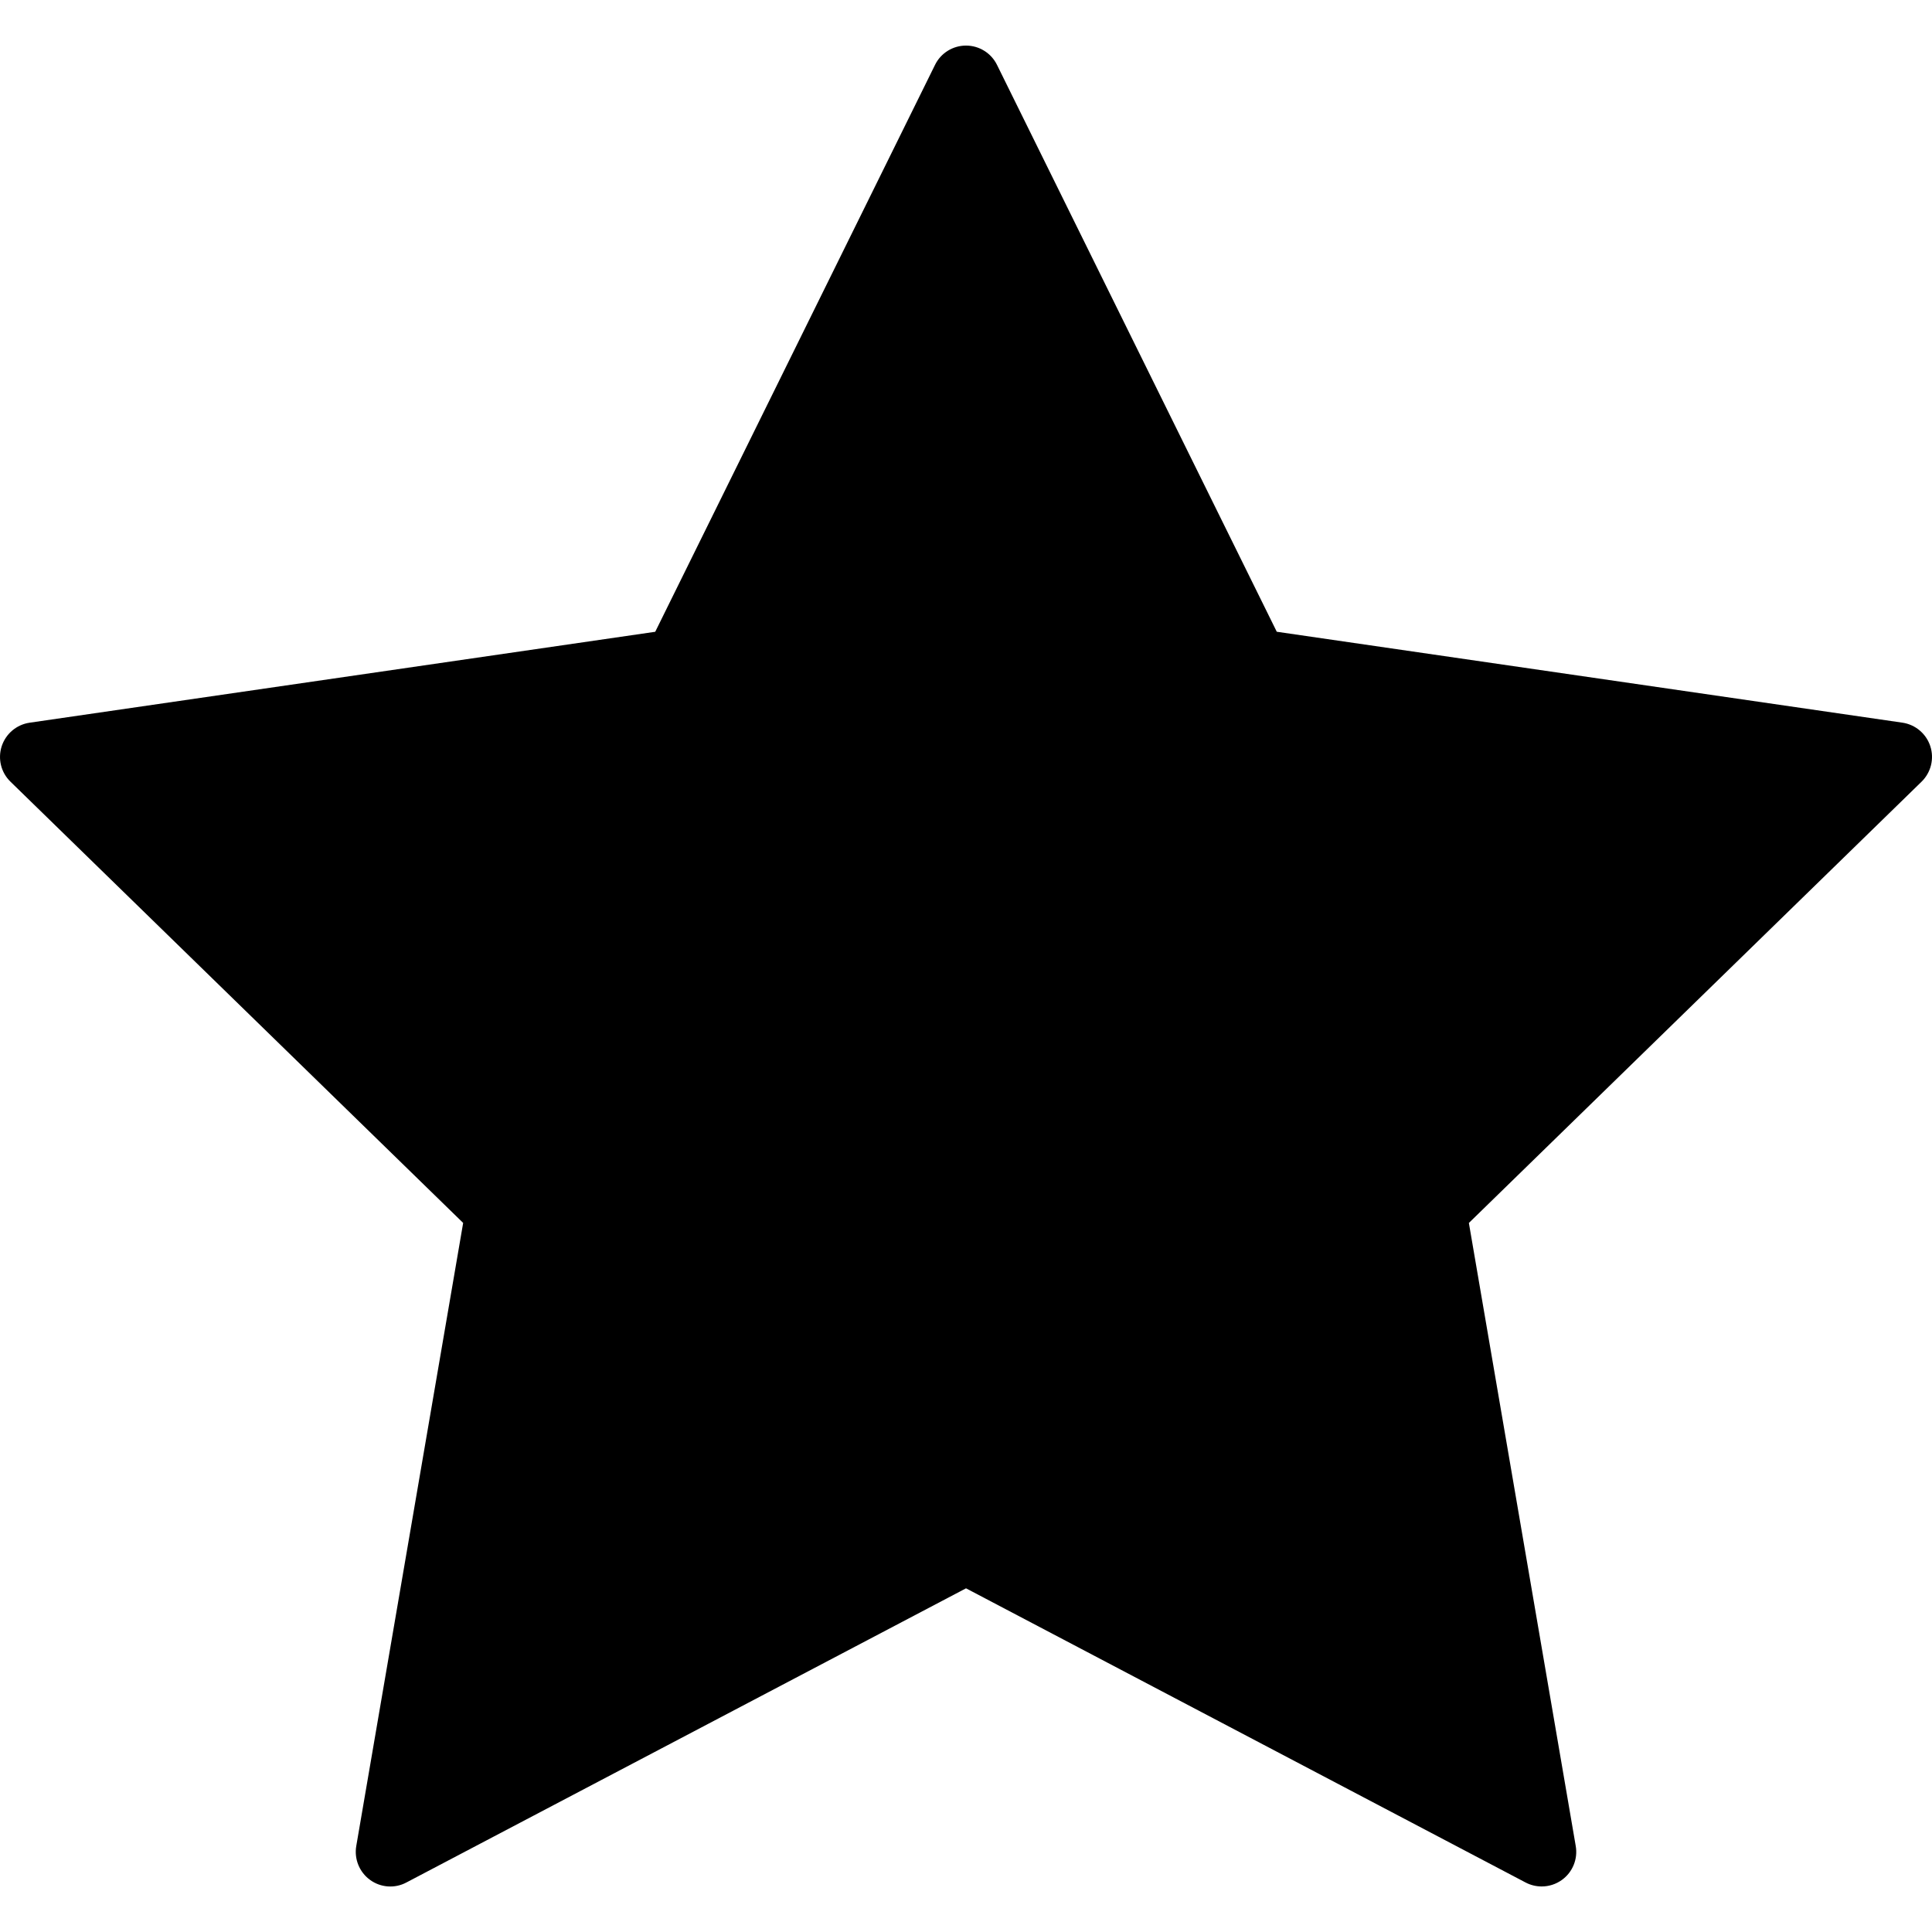
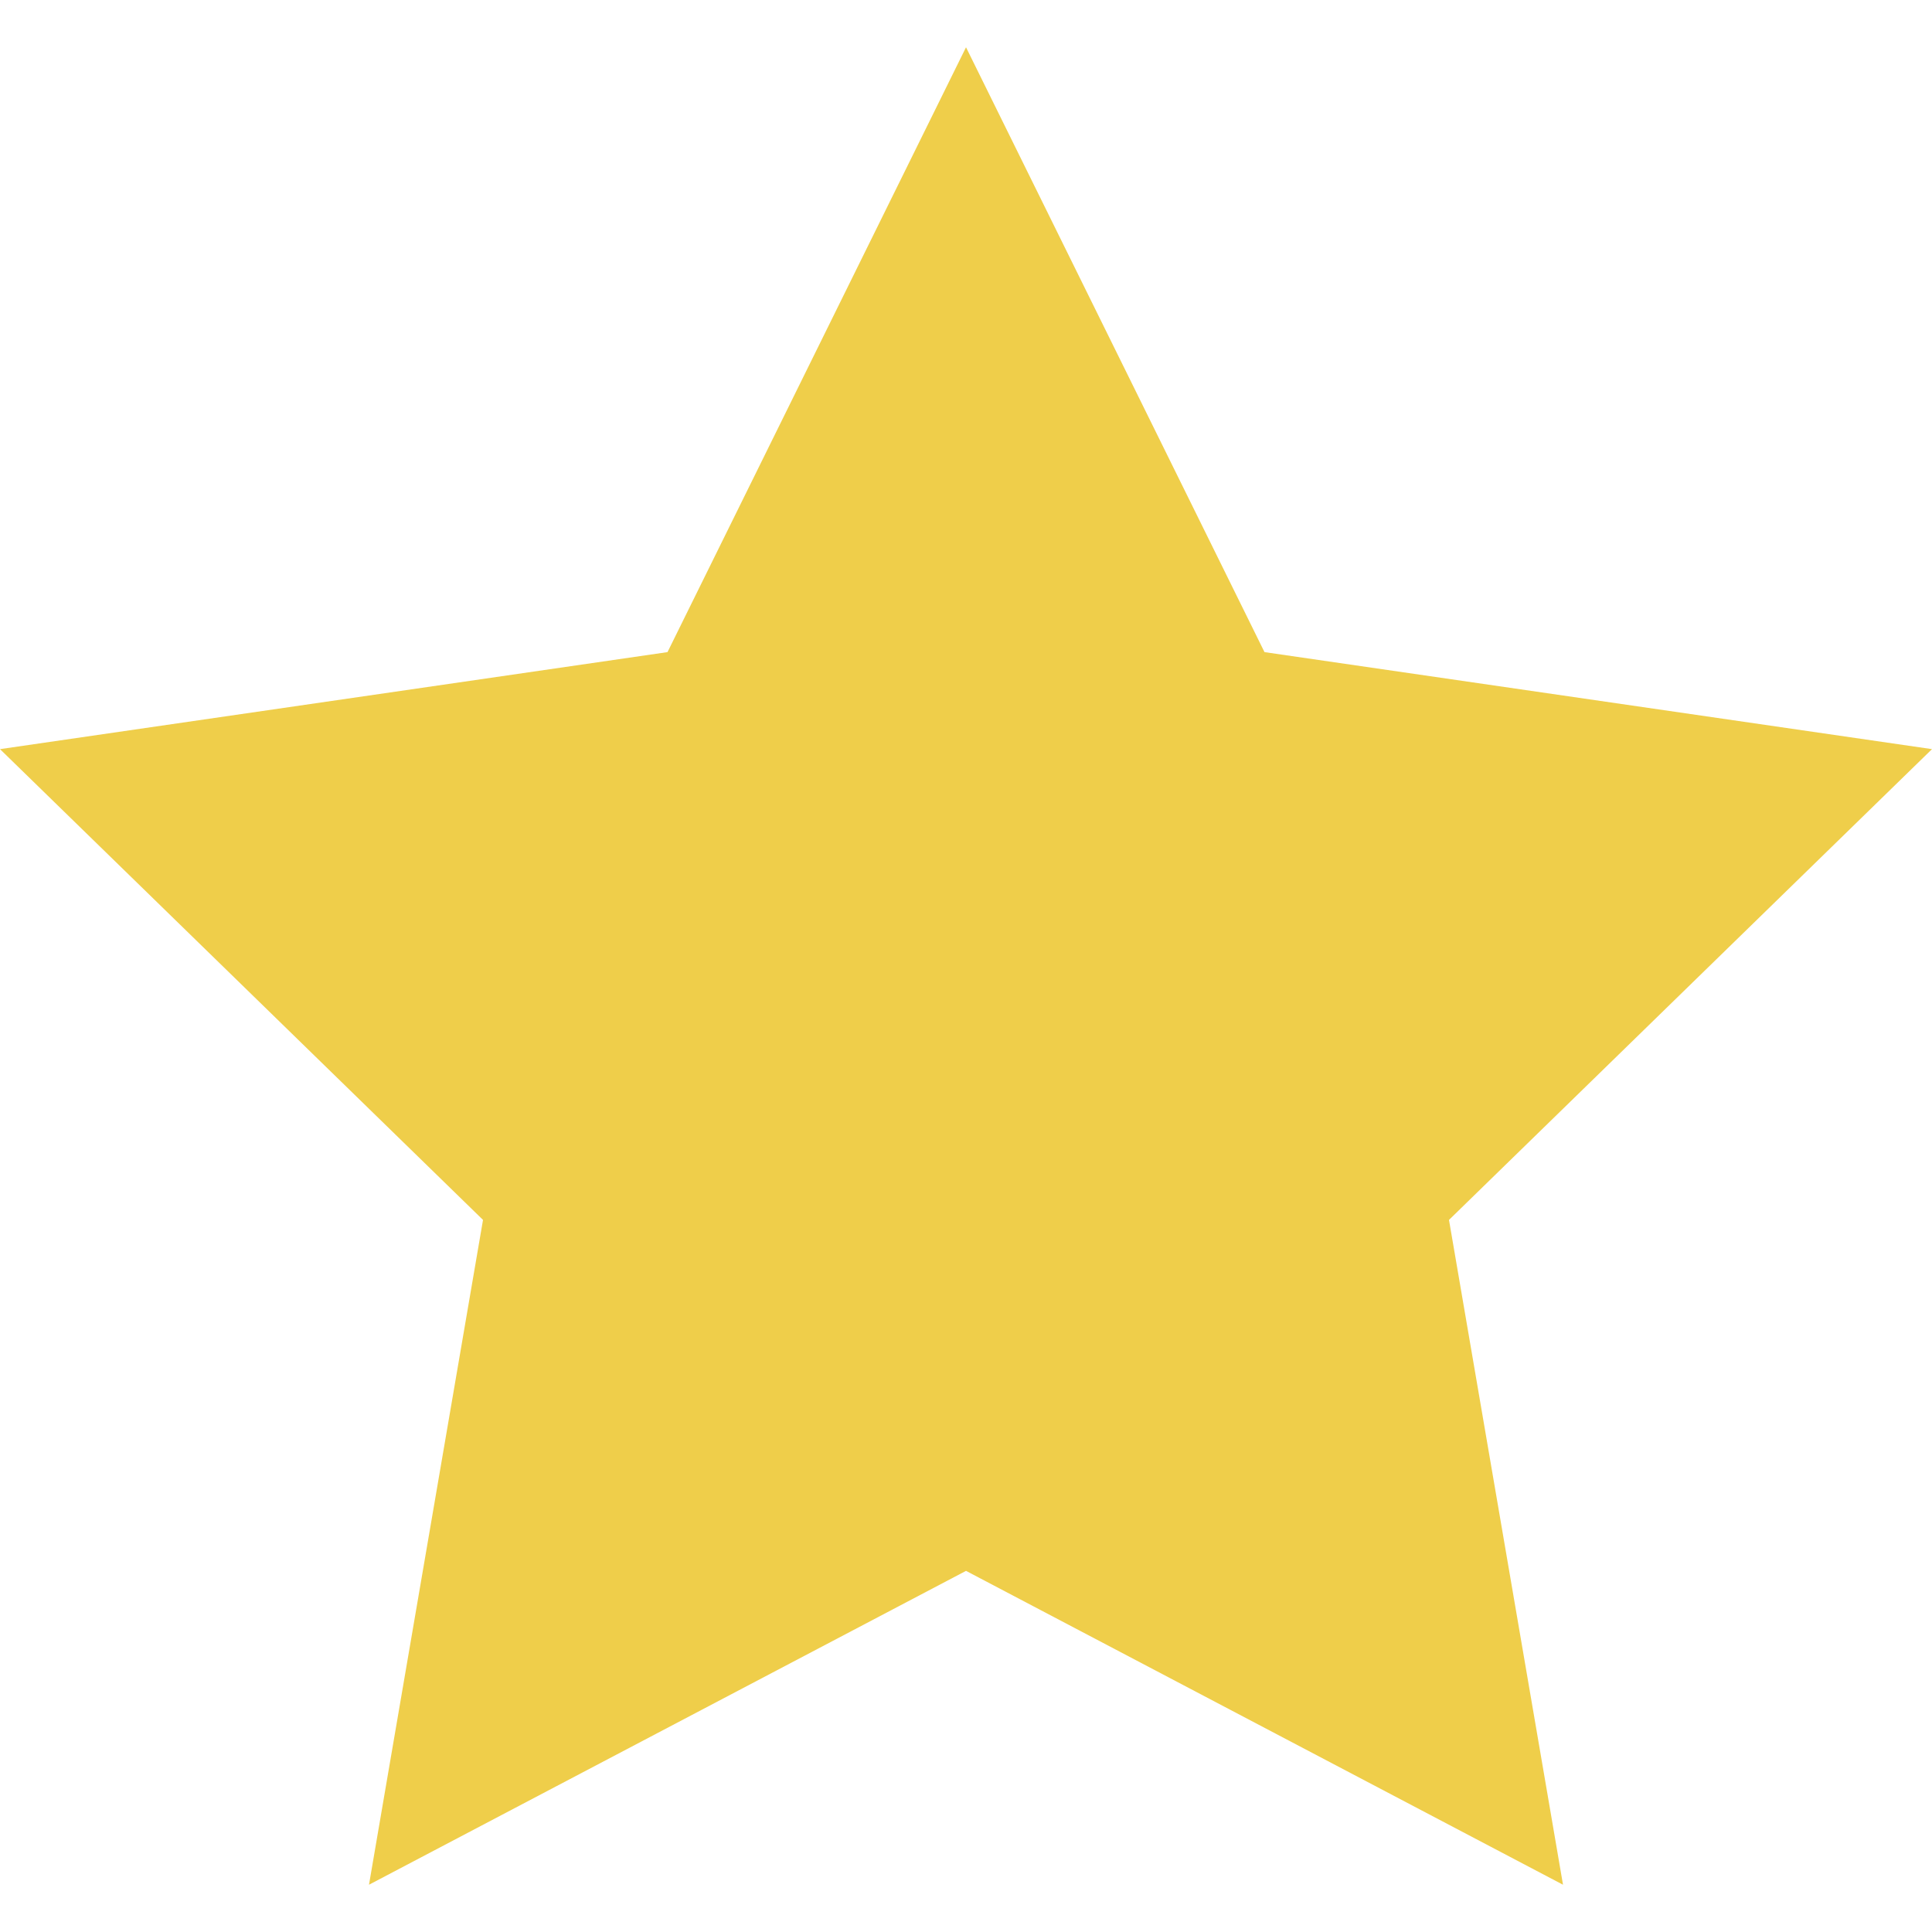
- <svg xmlns="http://www.w3.org/2000/svg" version="1.1" id="Capa_1" x="0px" y="0px" viewBox="0 0 55.867 55.867" style="enable-background:new 0 0 55.867 55.867;" xml:space="preserve">
-   <path d="M55.818,21.578c-0.118-0.362-0.431-0.626-0.808-0.681L36.92,18.268L28.83,1.876c-0.168-0.342-0.516-0.558-0.896-0.558  s-0.729,0.216-0.896,0.558l-8.091,16.393l-18.09,2.629c-0.377,0.055-0.689,0.318-0.808,0.681c-0.117,0.361-0.02,0.759,0.253,1.024  l13.091,12.76l-3.091,18.018c-0.064,0.375,0.09,0.754,0.397,0.978c0.309,0.226,0.718,0.255,1.053,0.076l16.182-8.506l16.18,8.506  c0.146,0.077,0.307,0.115,0.466,0.115c0.207,0,0.413-0.064,0.588-0.191c0.308-0.224,0.462-0.603,0.397-0.978l-3.09-18.017  l13.091-12.761C55.838,22.336,55.936,21.939,55.818,21.578z" />
+ <svg xmlns="http://www.w3.org/2000/svg" version="1.1" id="Capa_1" x="0px" y="0px" viewBox="0 0 53.867 53.867" style="enable-background:new 0 0 53.867 53.867;" xml:space="preserve">
+   <polygon style="fill:#EFCE4A;" points="26.934,1.318 35.256,18.182 53.867,20.887 40.4,34.013 43.579,52.549 26.934,43.798   10.288,52.549 13.467,34.013 0,20.887 18.611,18.182 " />
  <g>
</g>
  <g>
</g>
  <g>
</g>
  <g>
</g>
  <g>
</g>
  <g>
</g>
  <g>
</g>
  <g>
</g>
  <g>
</g>
  <g>
</g>
  <g>
</g>
  <g>
</g>
  <g>
</g>
  <g>
</g>
  <g>
</g>
</svg>
